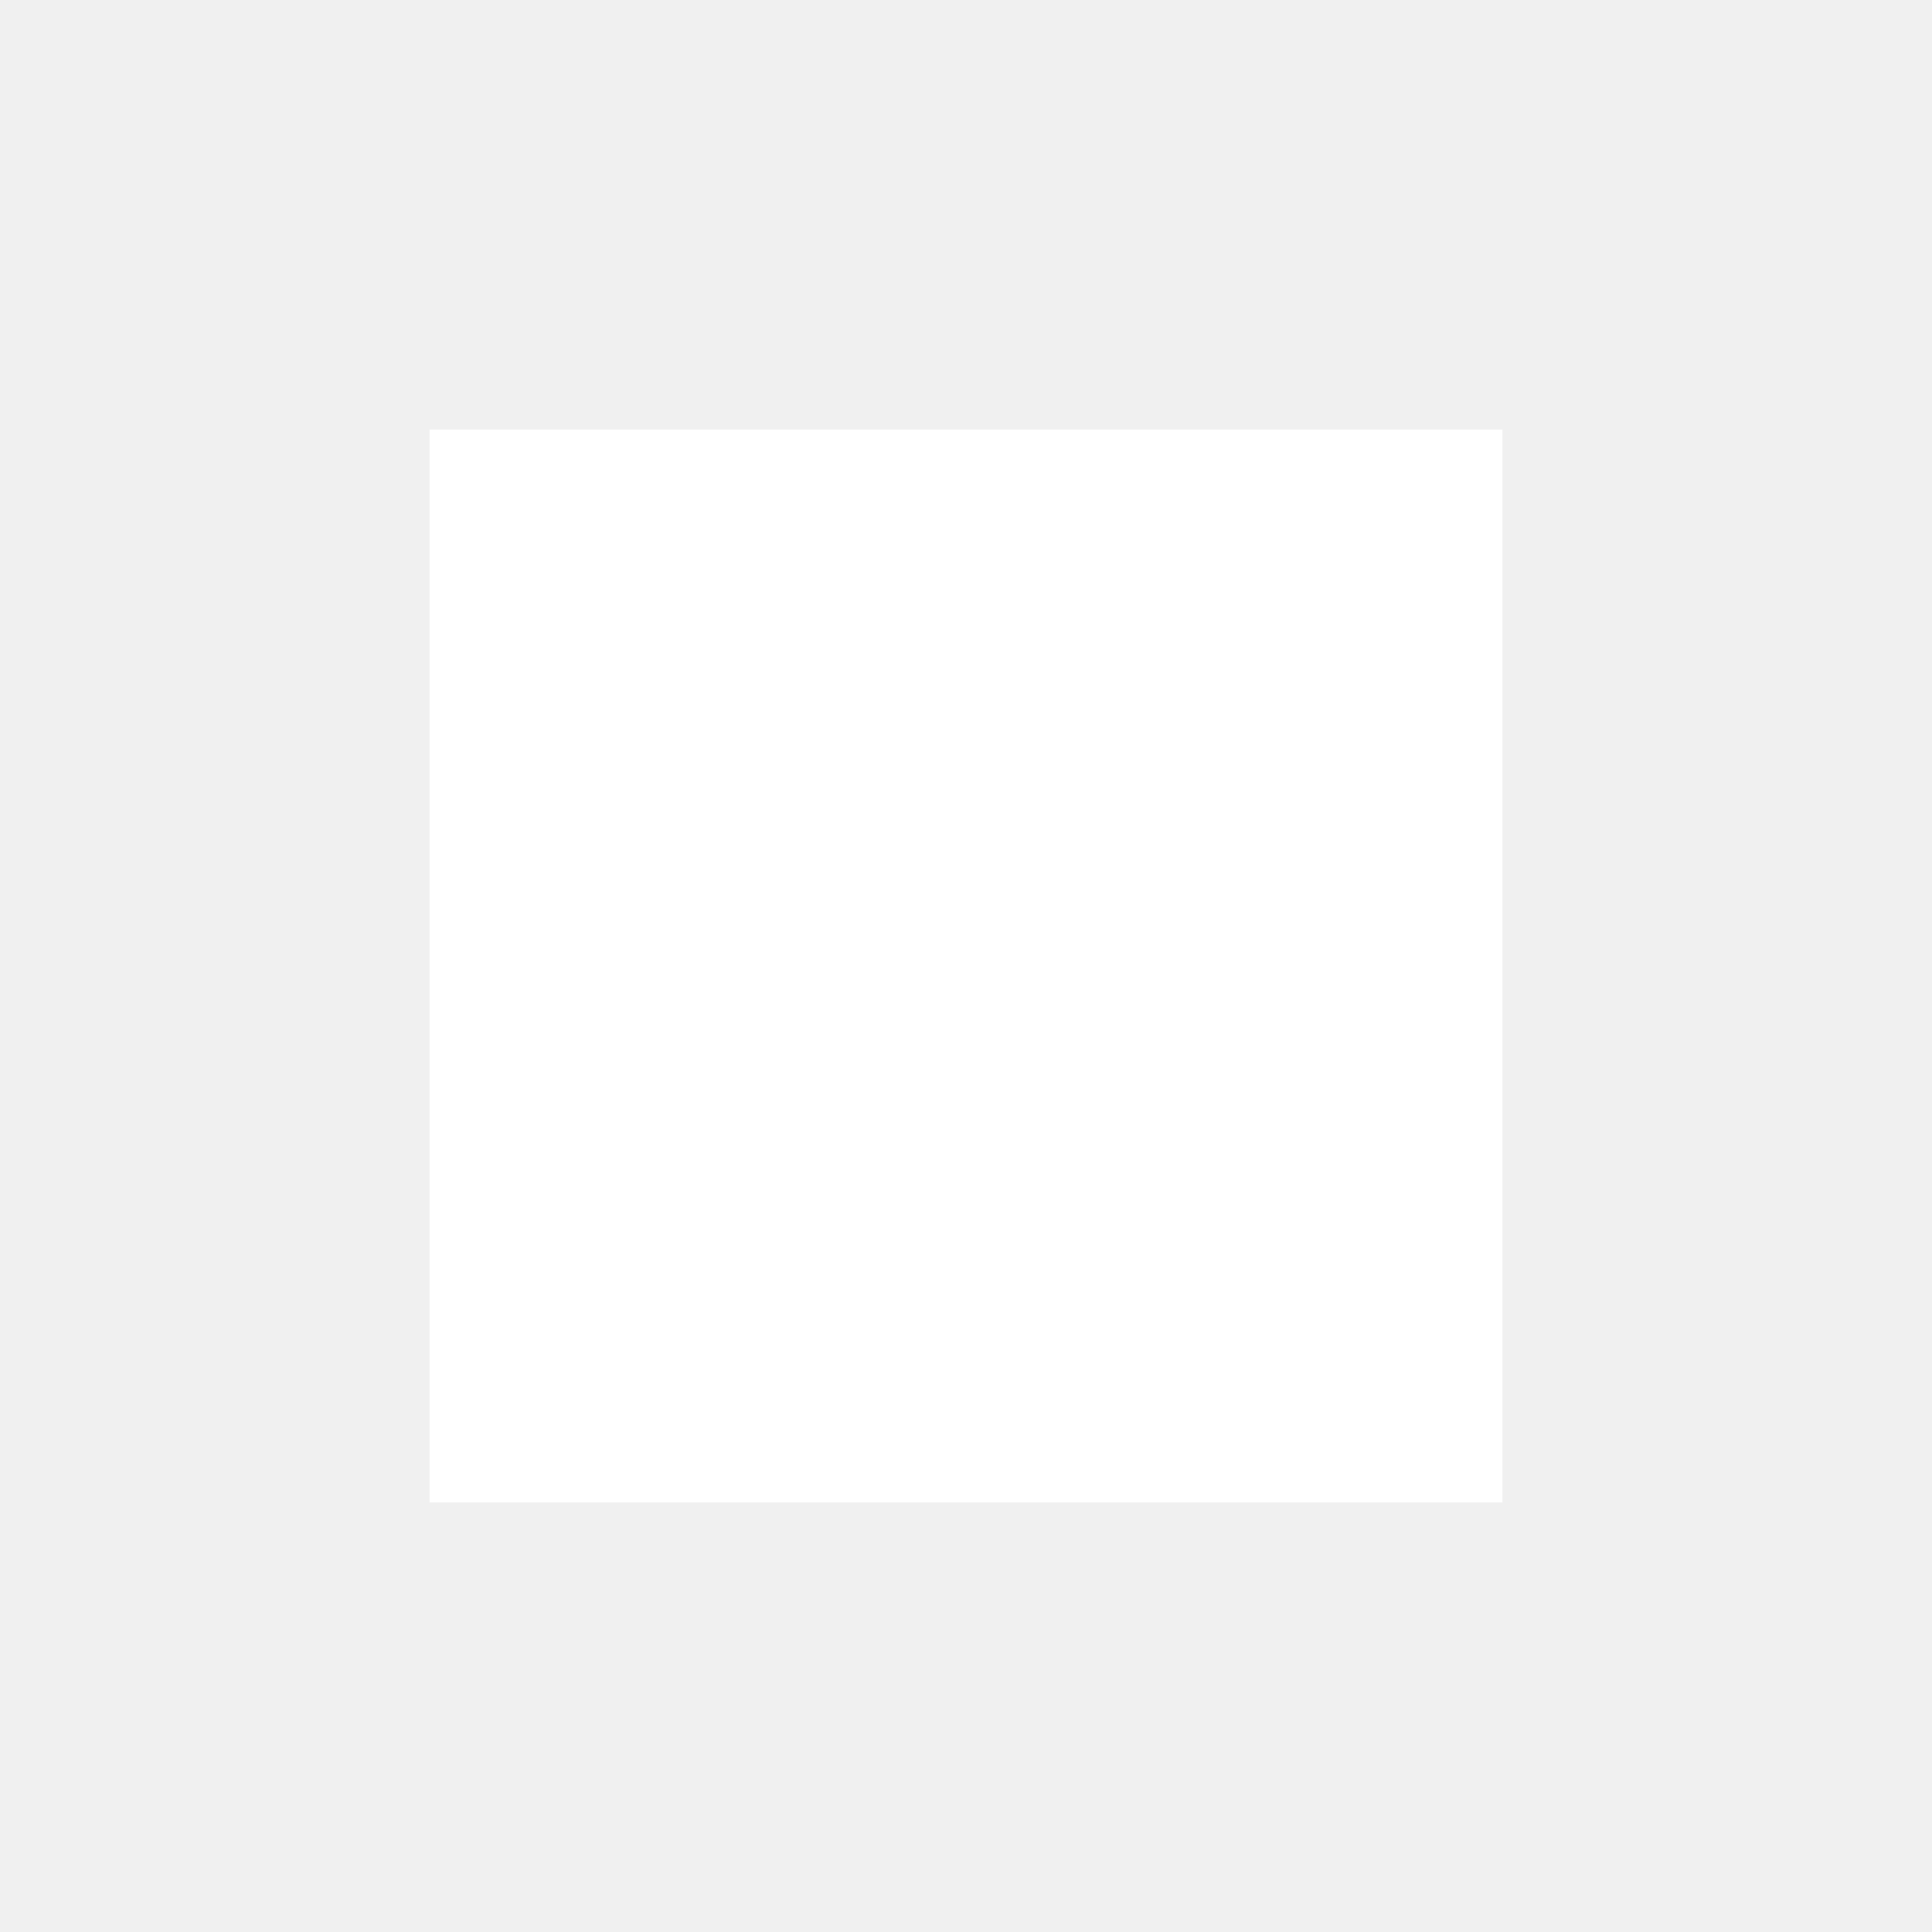
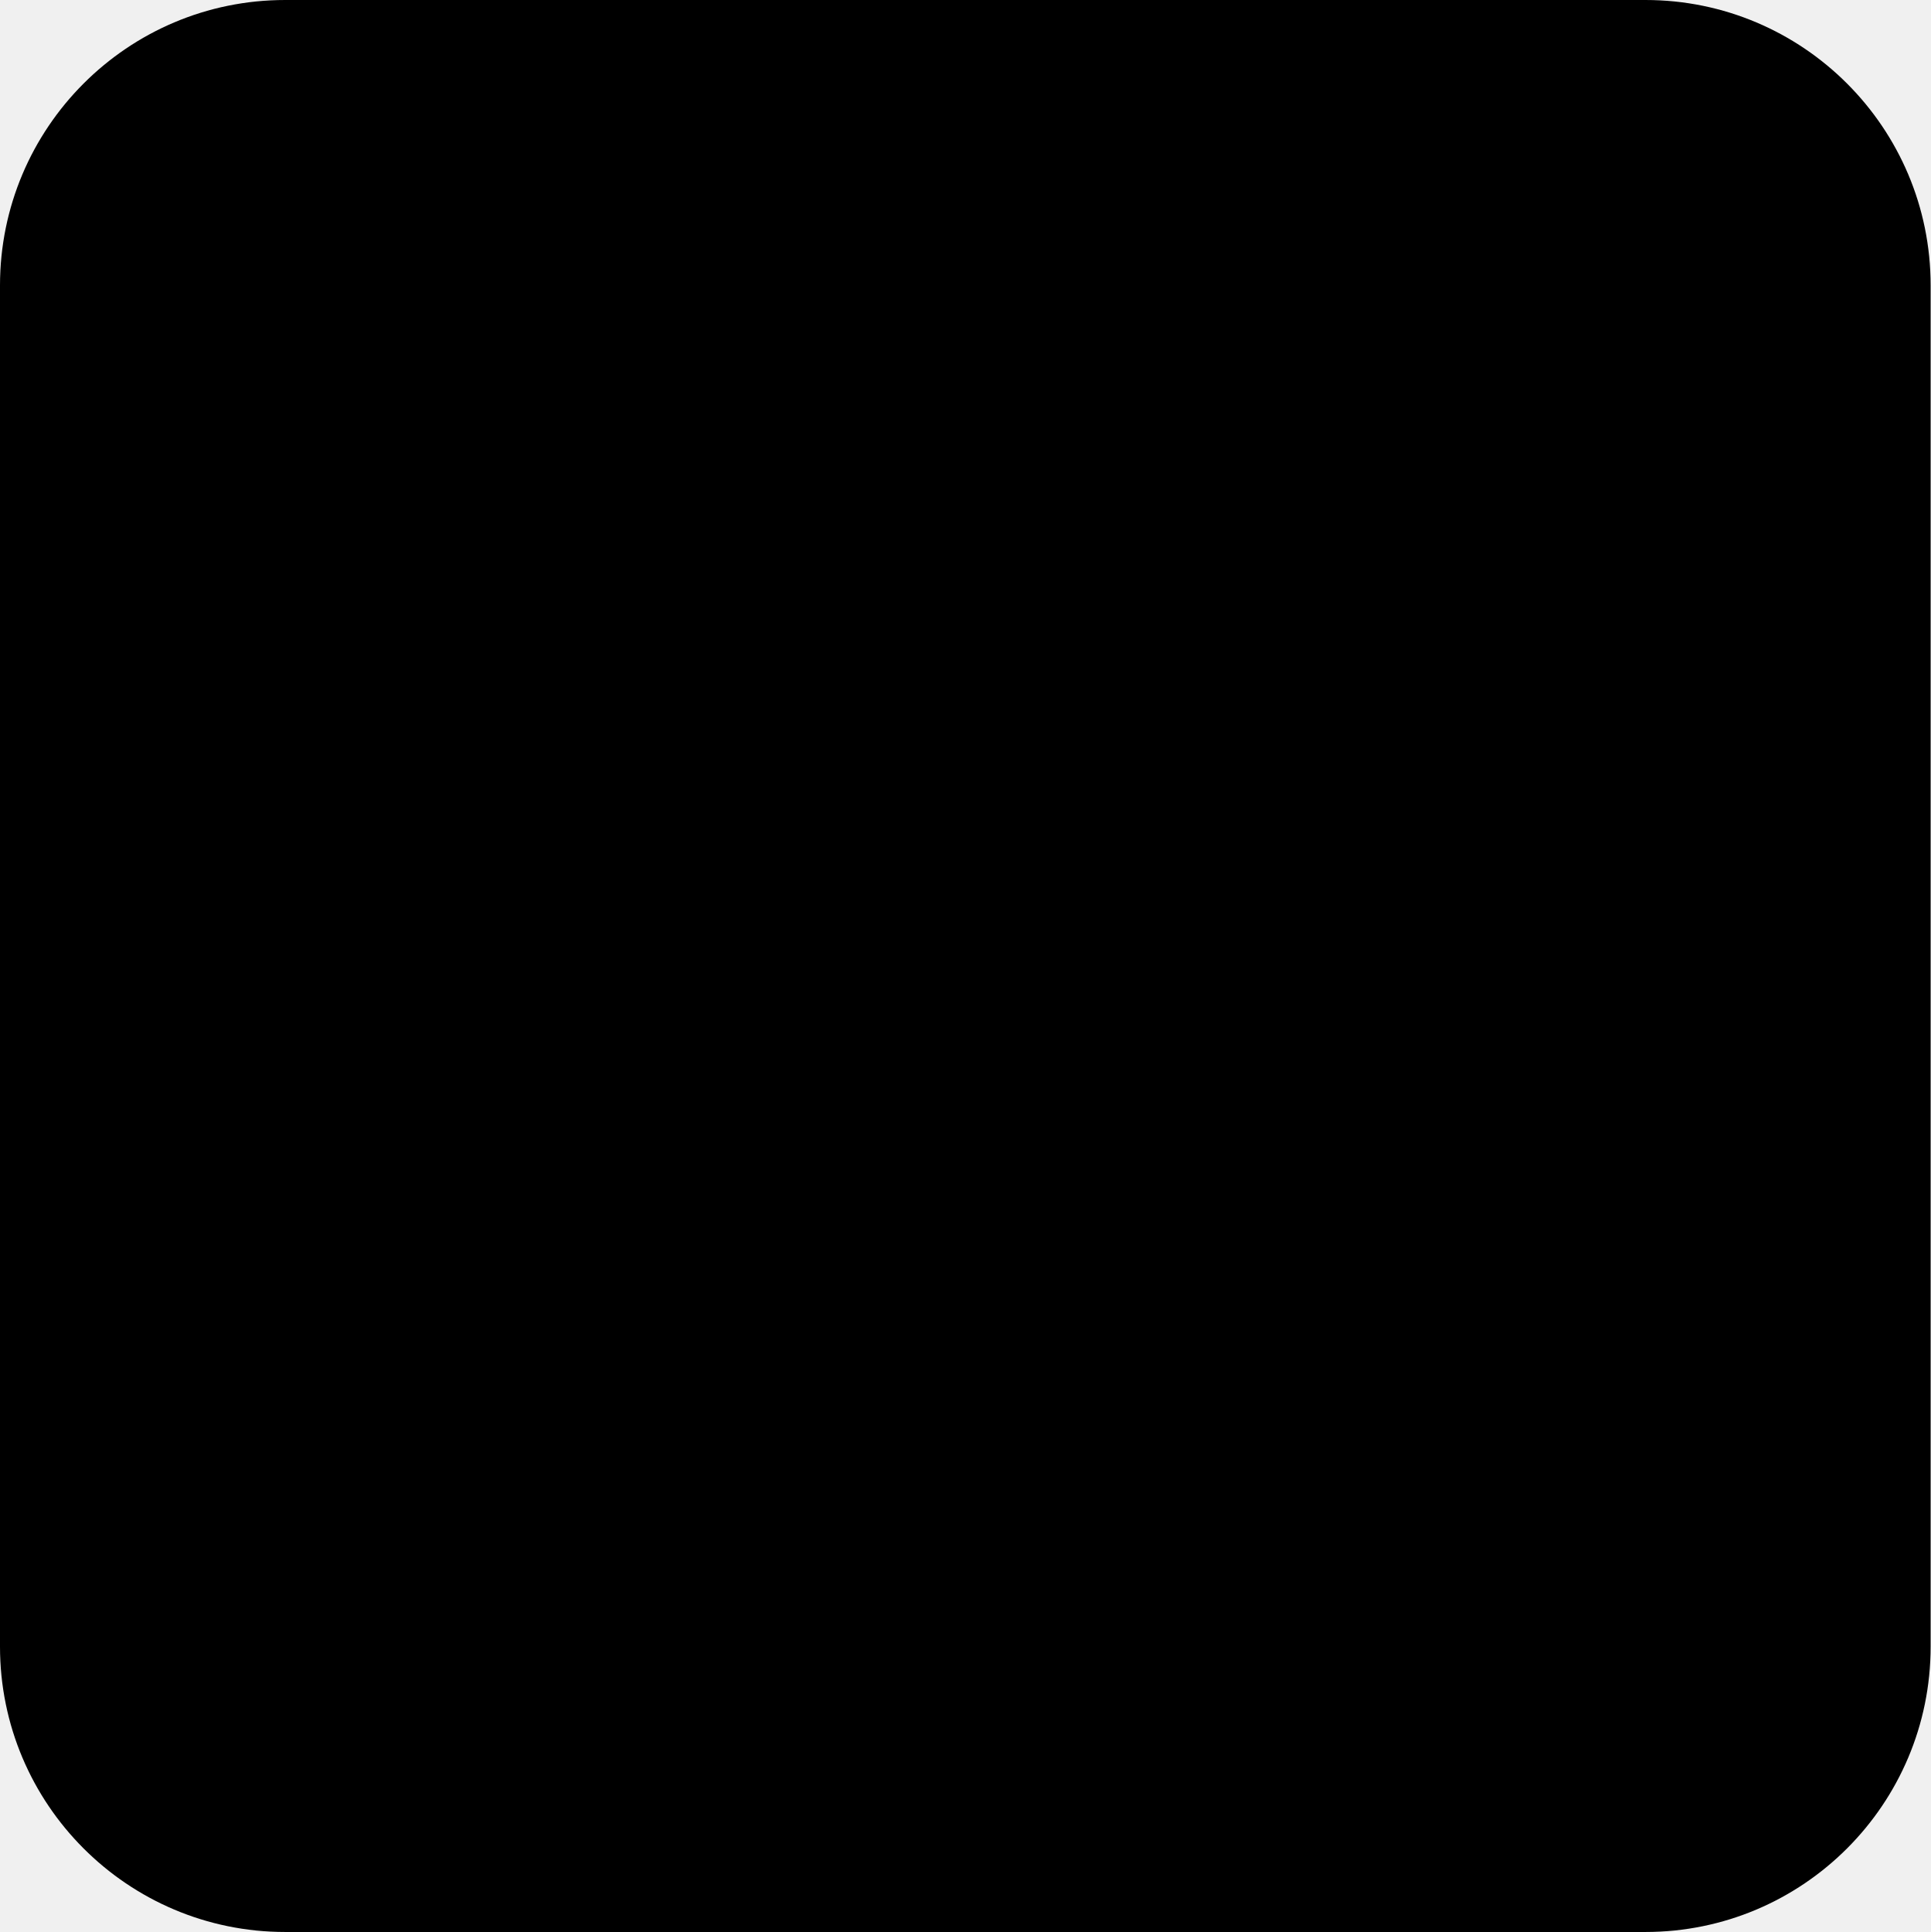
- <svg xmlns="http://www.w3.org/2000/svg" width="100%" height="100%" viewBox="0 0 512 512" version="1.1" xml:space="preserve" style="fill-rule:evenodd;clip-rule:evenodd;stroke-linejoin:round;stroke-miterlimit:2;">
-   <g transform="matrix(0.644222,0,0,0.644222,91.0791,91.0791)">
-     <rect x="35.332" y="35.332" width="441.337" height="441.337" style="fill:white;" />
-   </g>
+ <svg xmlns="http://www.w3.org/2000/svg" width="100%" height="100%" viewBox="0 0 4096 4098" version="1.1" xml:space="preserve" style="fill-rule:evenodd;clip-rule:evenodd;stroke-linejoin:round;stroke-miterlimit:2;">
+   <path d="M0,3492.59c0,334.343 270.88,605.381 605.028,605.381l2885.52,0c334.148,0 605.028,-271.038 605.028,-605.381l0,-2887.21c0,-334.343 -270.88,-605.382 -605.028,-605.382l-2885.52,-0c-334.148,-0 -605.028,271.039 -605.028,605.382l-0,2887.21Z" style="fill-rule:nonzero;" />
</svg>
